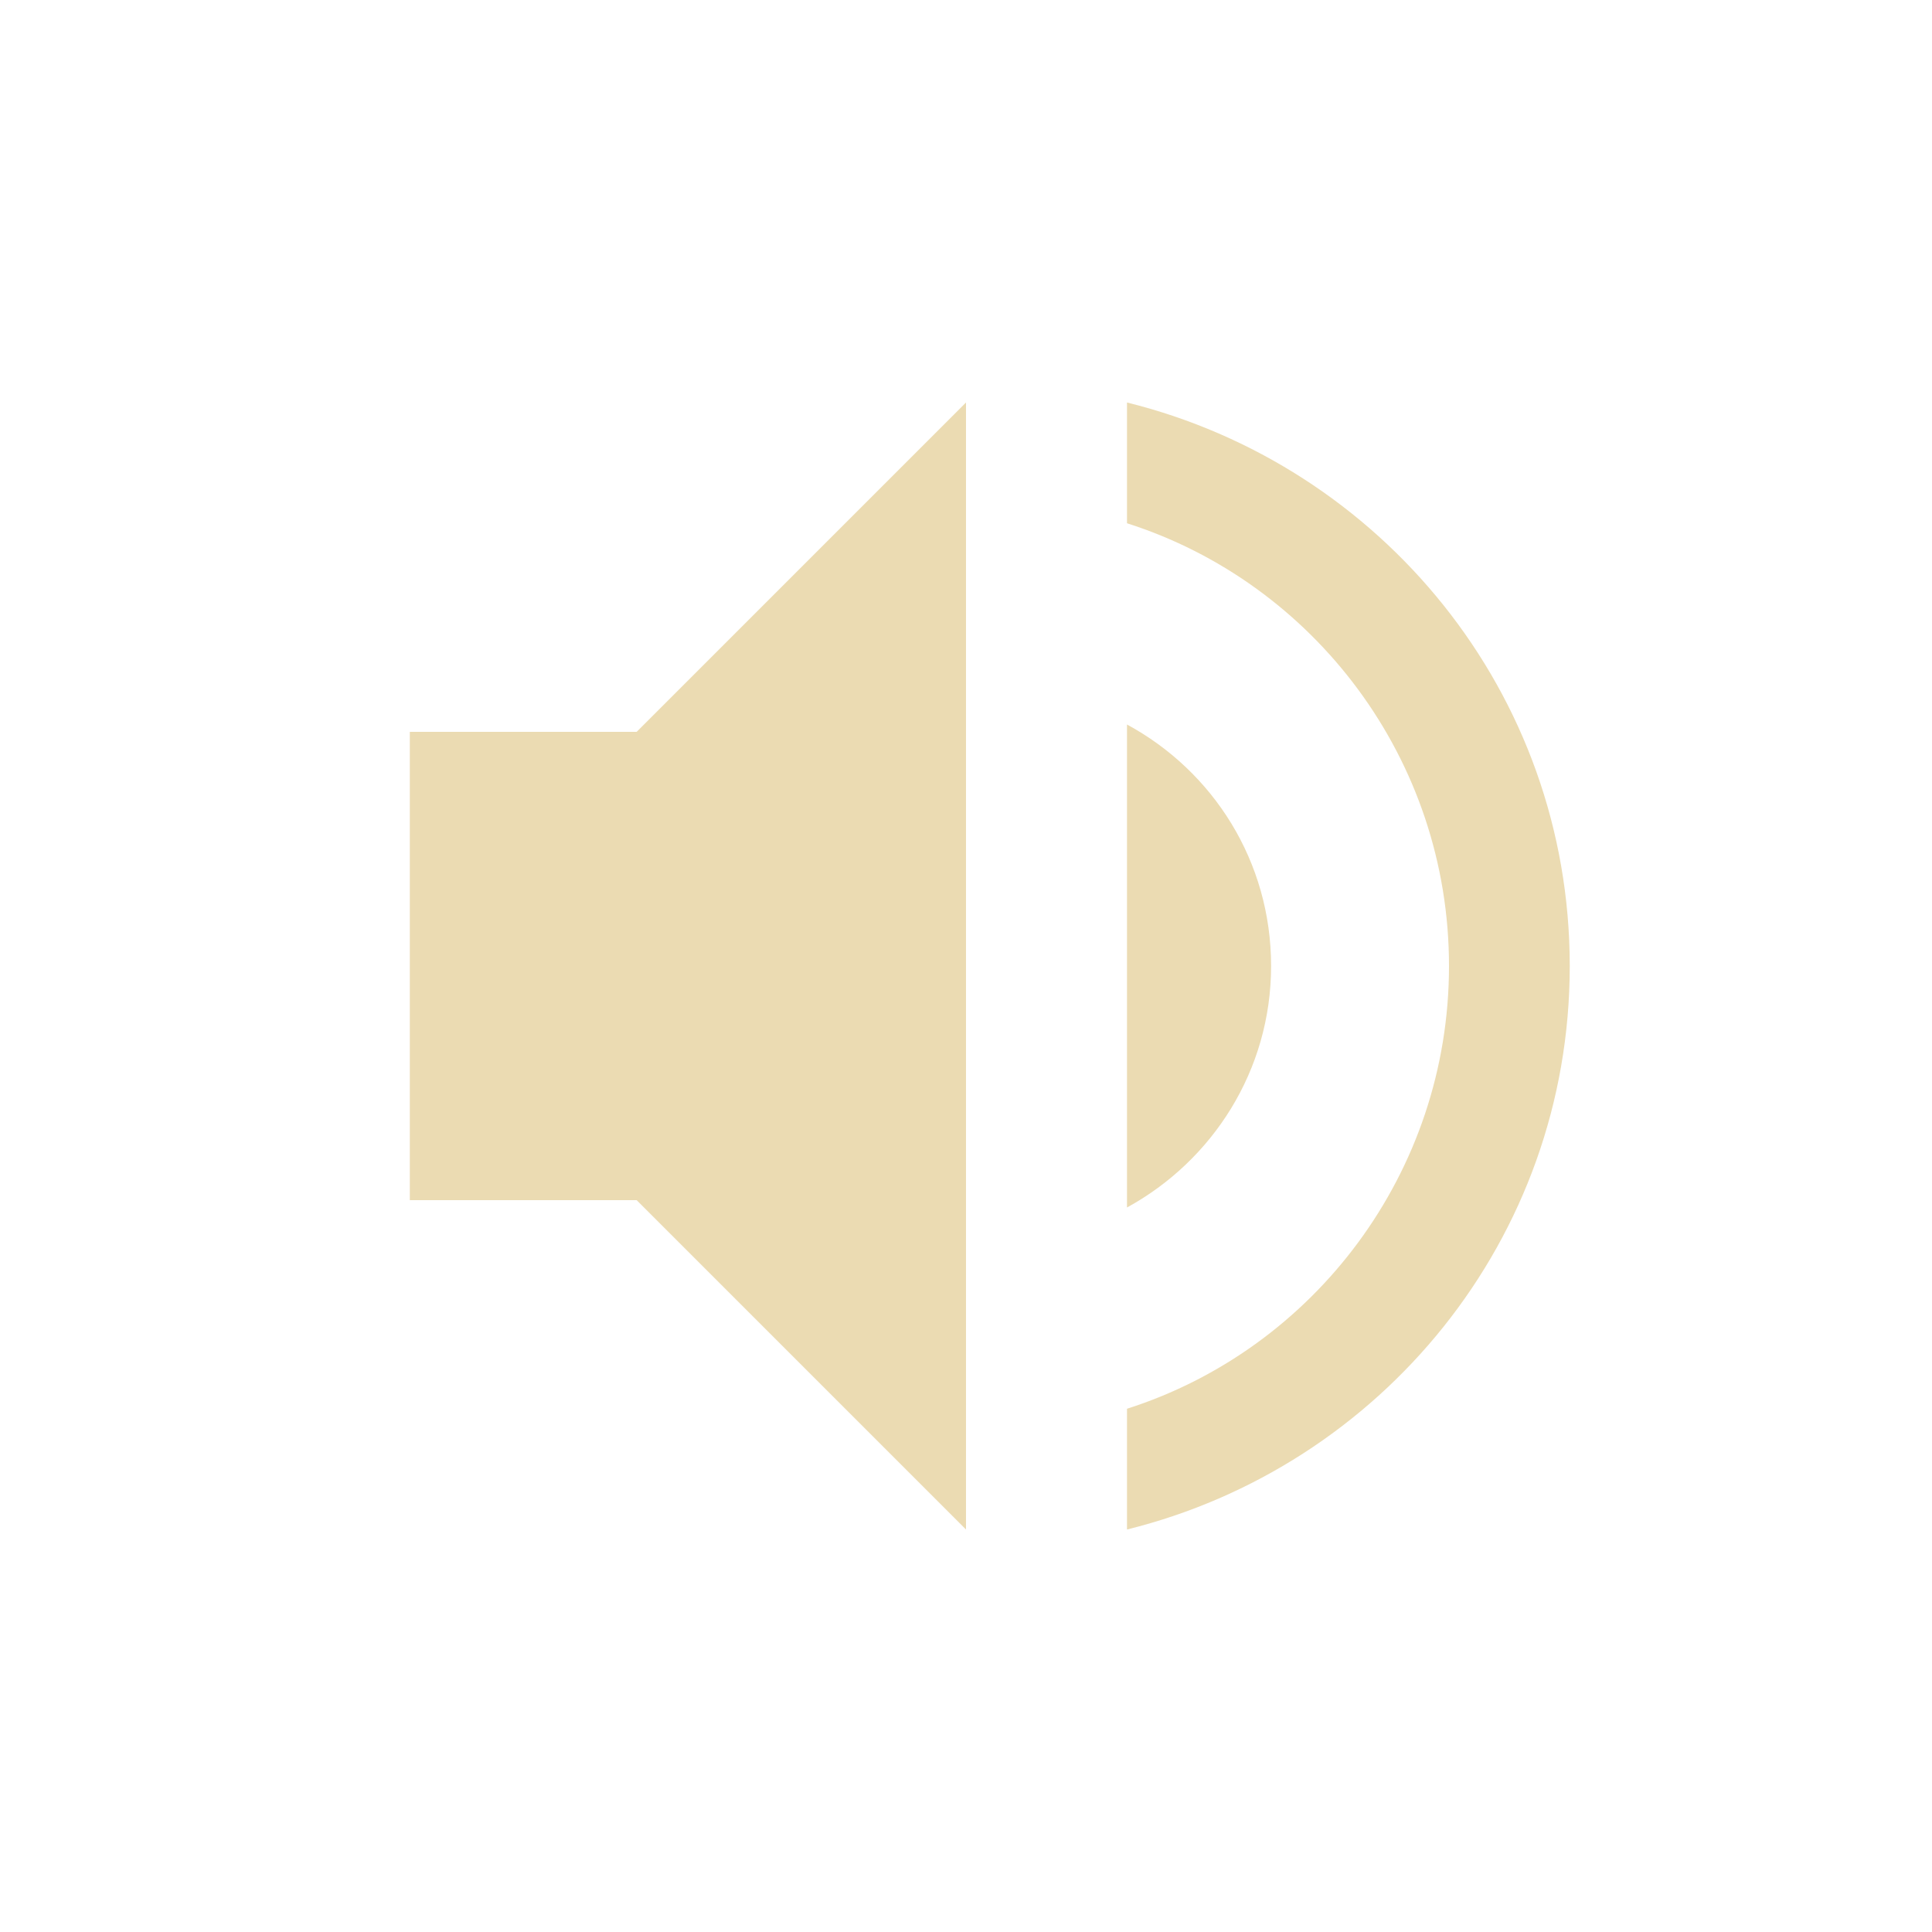
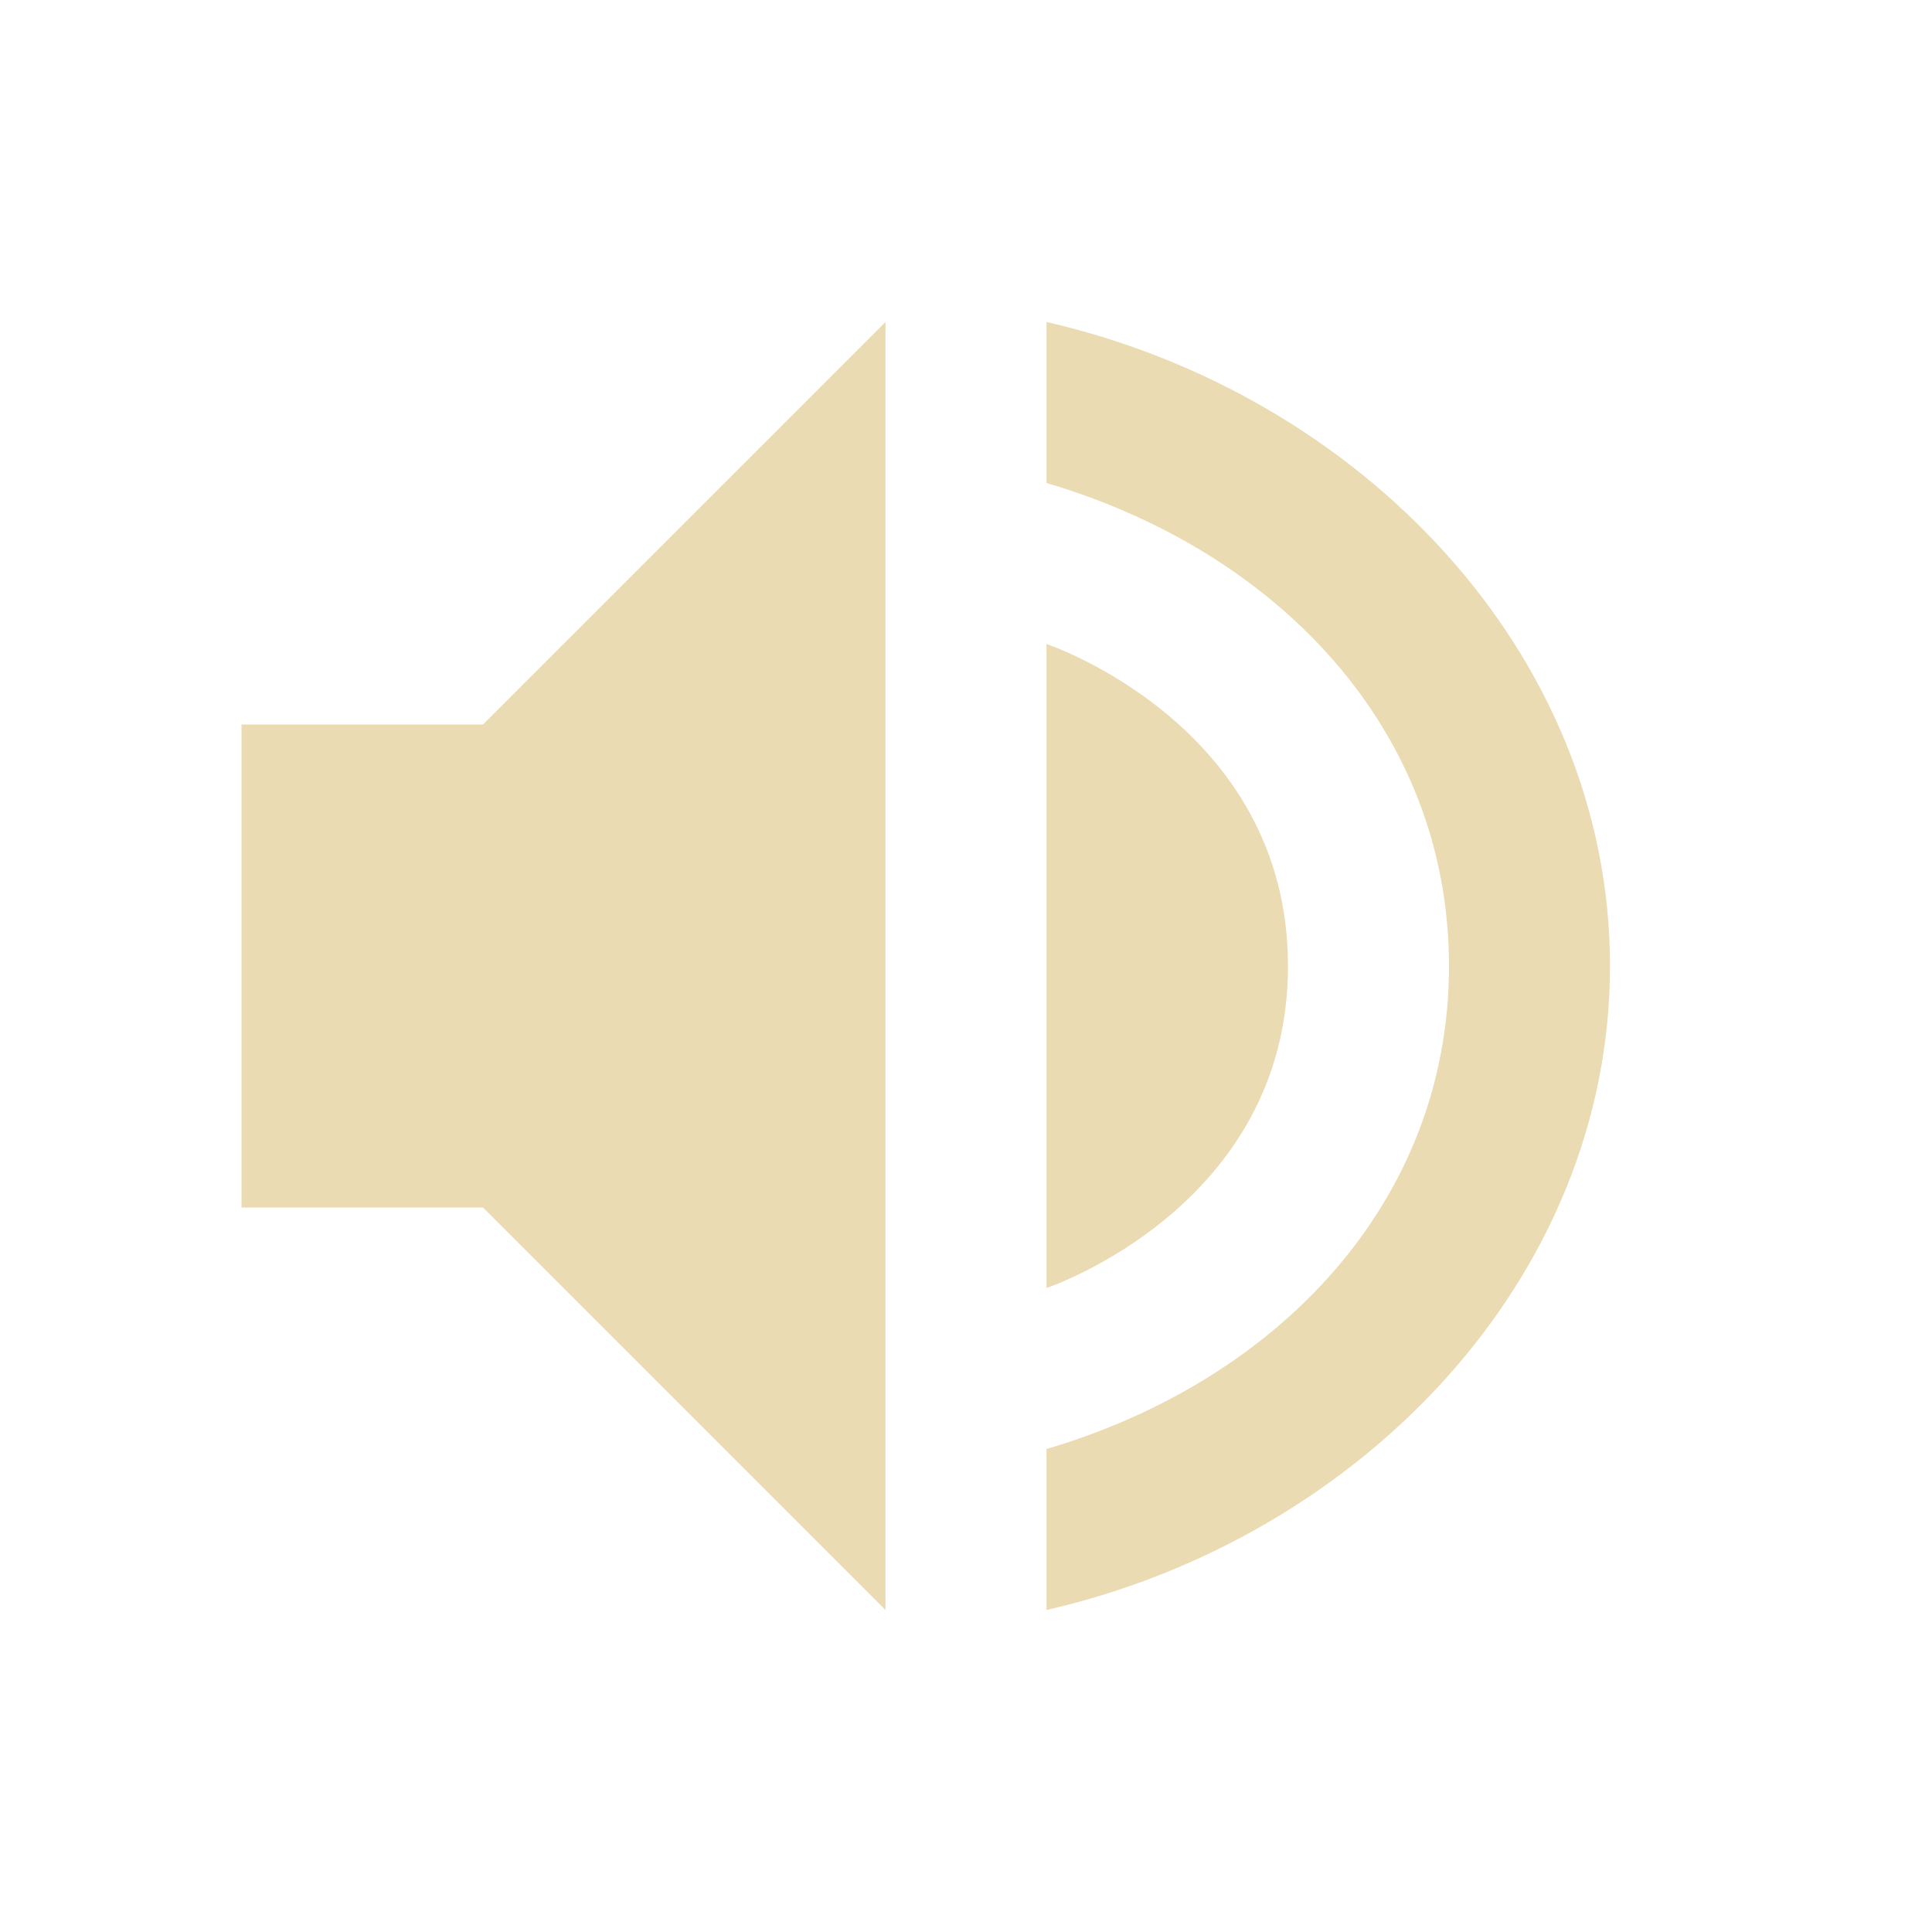
<svg xmlns="http://www.w3.org/2000/svg" width="24" height="24" version="1.1">
  <defs>
-     <style id="current-color-scheme" type="text/css">
-    .ColorScheme-Text { color:#ebdbb2; } .ColorScheme-Highlight { color:#458588; }
-   </style>
+     <style id="current-color-scheme" type="text/css">.ColorScheme-Text { color:#ebdbb2; } .ColorScheme-Highlight { color:#458588; } .ColorScheme-NeutralText { color:#fe8019; } .ColorScheme-PositiveText { color:#689d6a; } .ColorScheme-NegativeText { color:#fb4934; }</style>
  </defs>
-   <g transform="translate(-32 -648.36)">
-     <path style="fill:currentColor" class="ColorScheme-Text" d="m47.79 660.36c0-1.3-0.72-2.42-1.79-3v6c1.06-0.58 1.79-1.7 1.79-3zm-10.699-2.909v5.818h2.818l4.091 4.091v-14l-4.091 4.091zm8.909-4.091v1.5c2.32 0.74 4 2.93 4 5.5s-1.68 4.76-4 5.5v1.5c3.15-0.78 5.5-3.6 5.5-7s-2.35-6.22-5.5-7z" />
-   </g>
+   <path class="ColorScheme-Text" d="m11 4-5 5h-3v6h3l5 5zm2 0v2c2.868 0.846 5 3.063 5 6s-2.132 5.154-5 6v2c3.895-0.891 7-4.114 7-8s-3.105-7.109-7-8zm0 4v8s3-1 3-4-3-4-3-4z" fill="currentColor" />
</svg>
